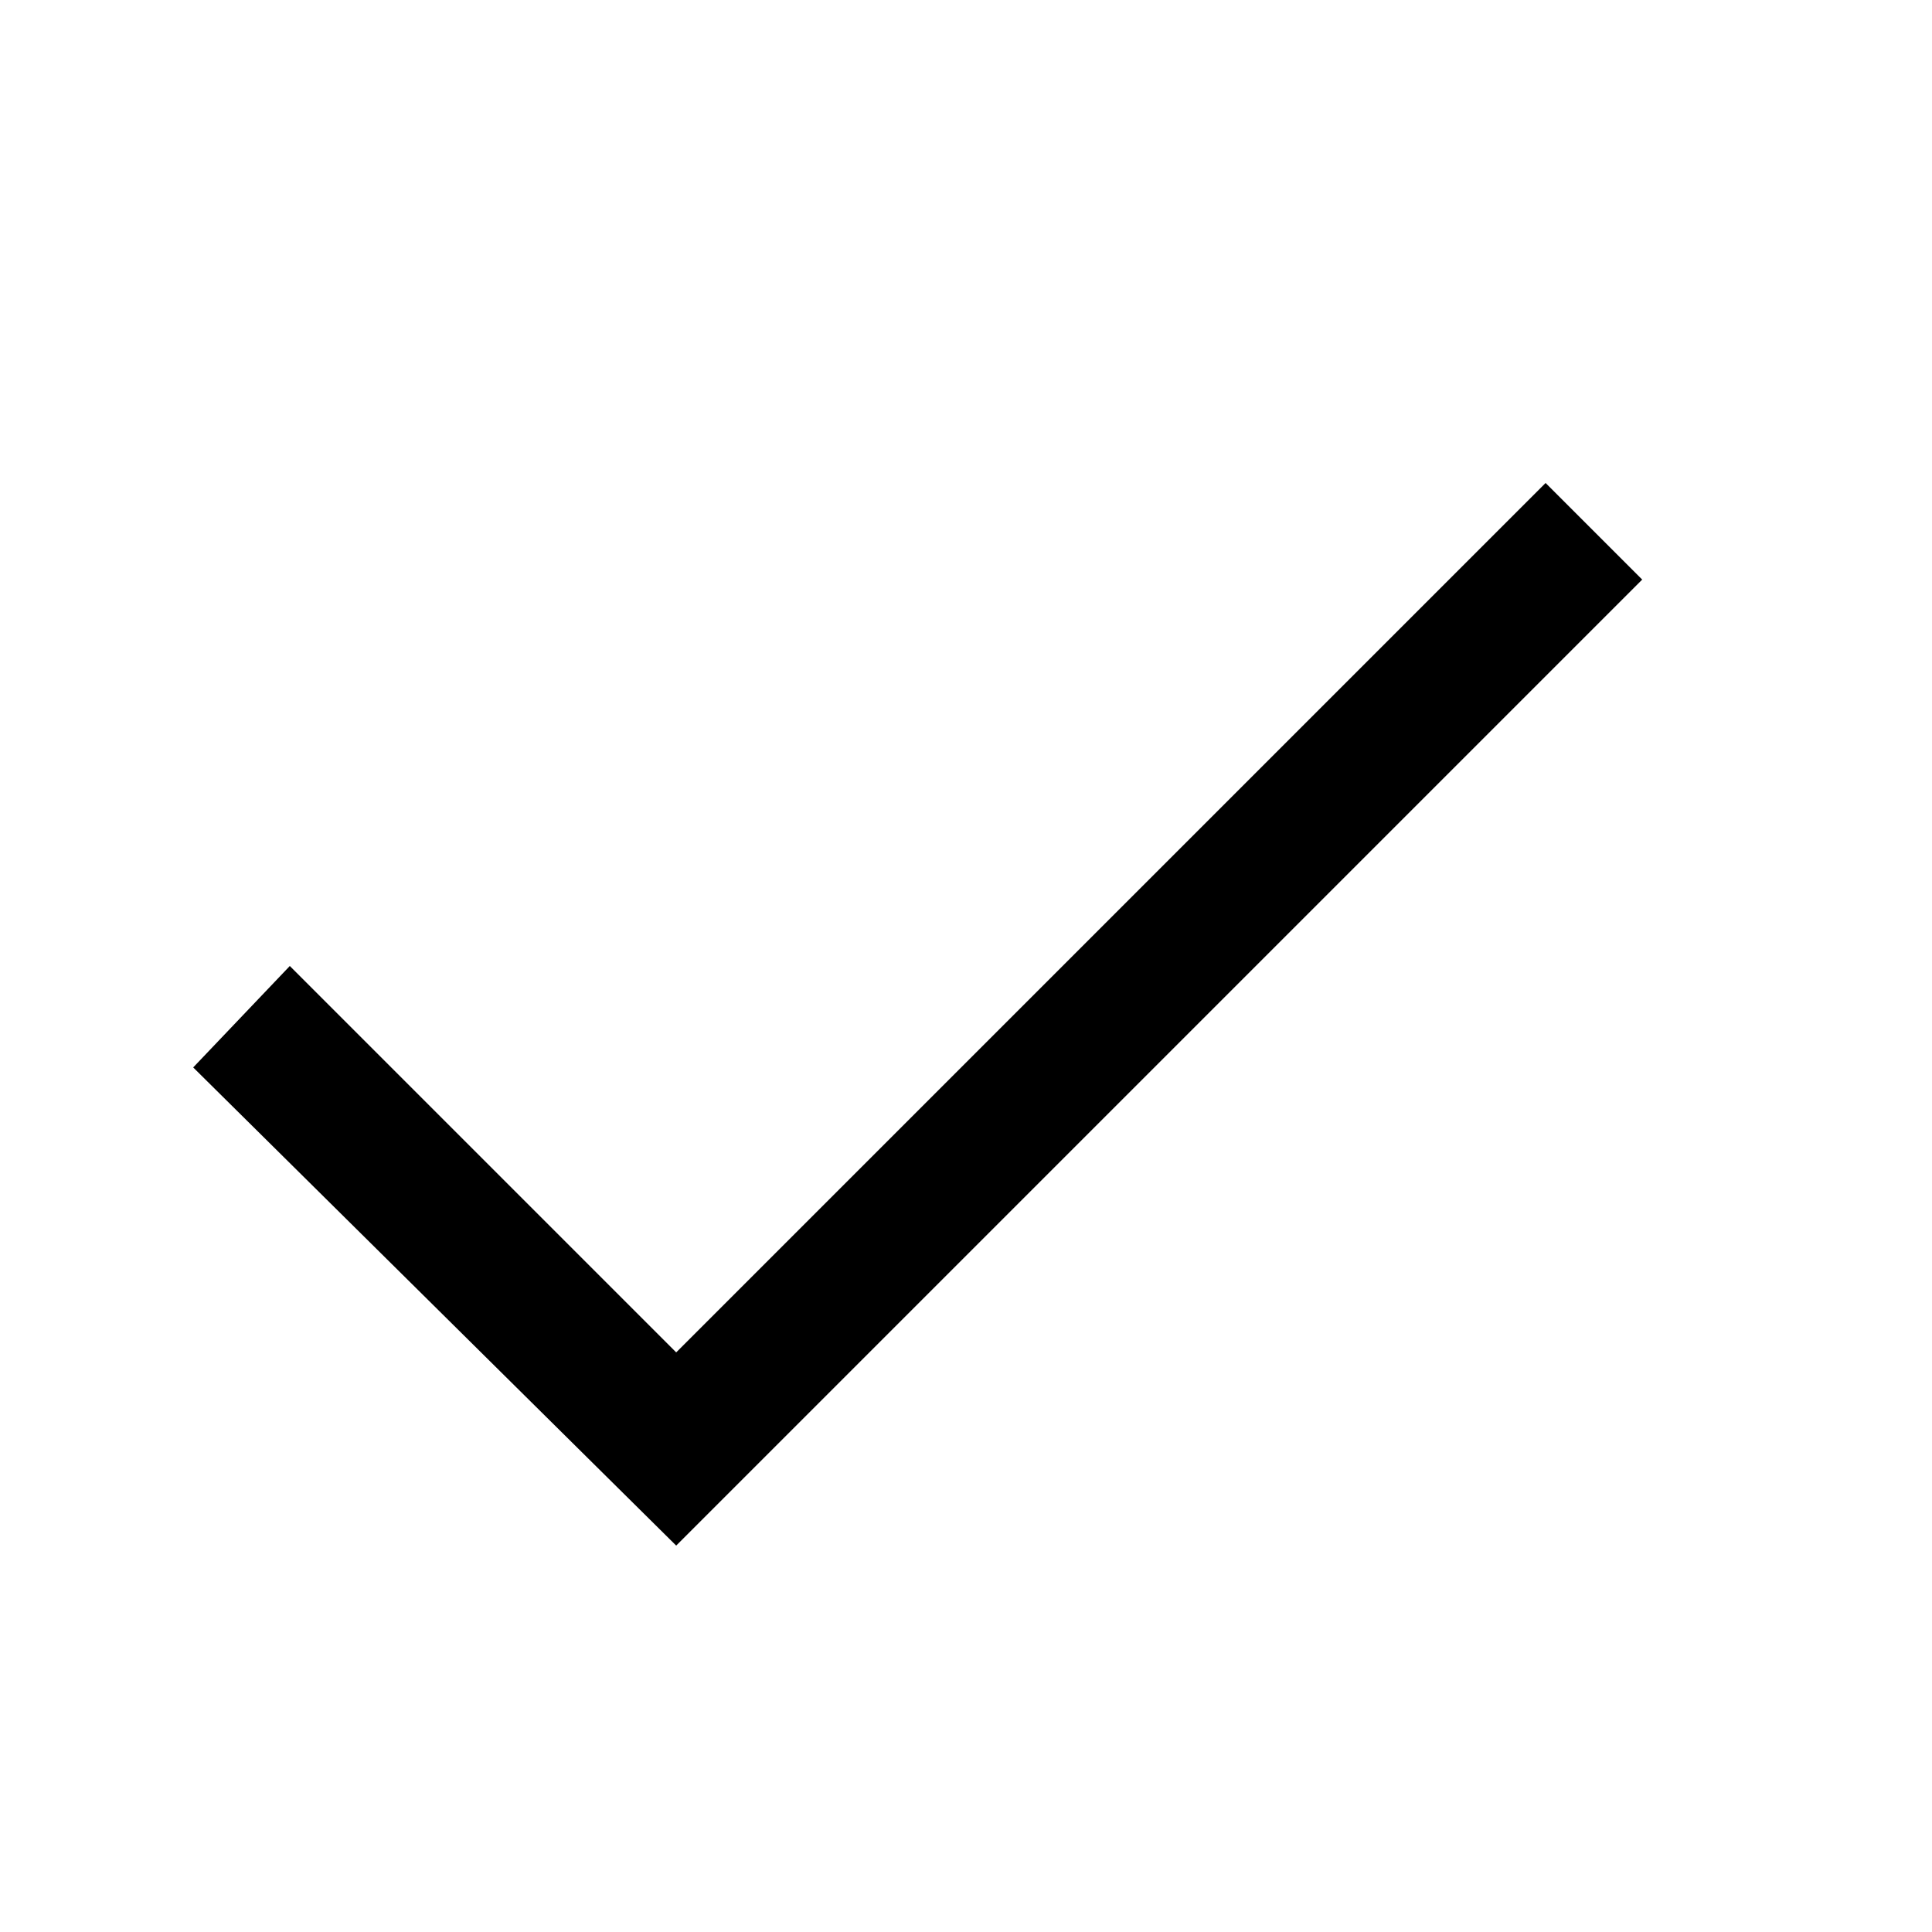
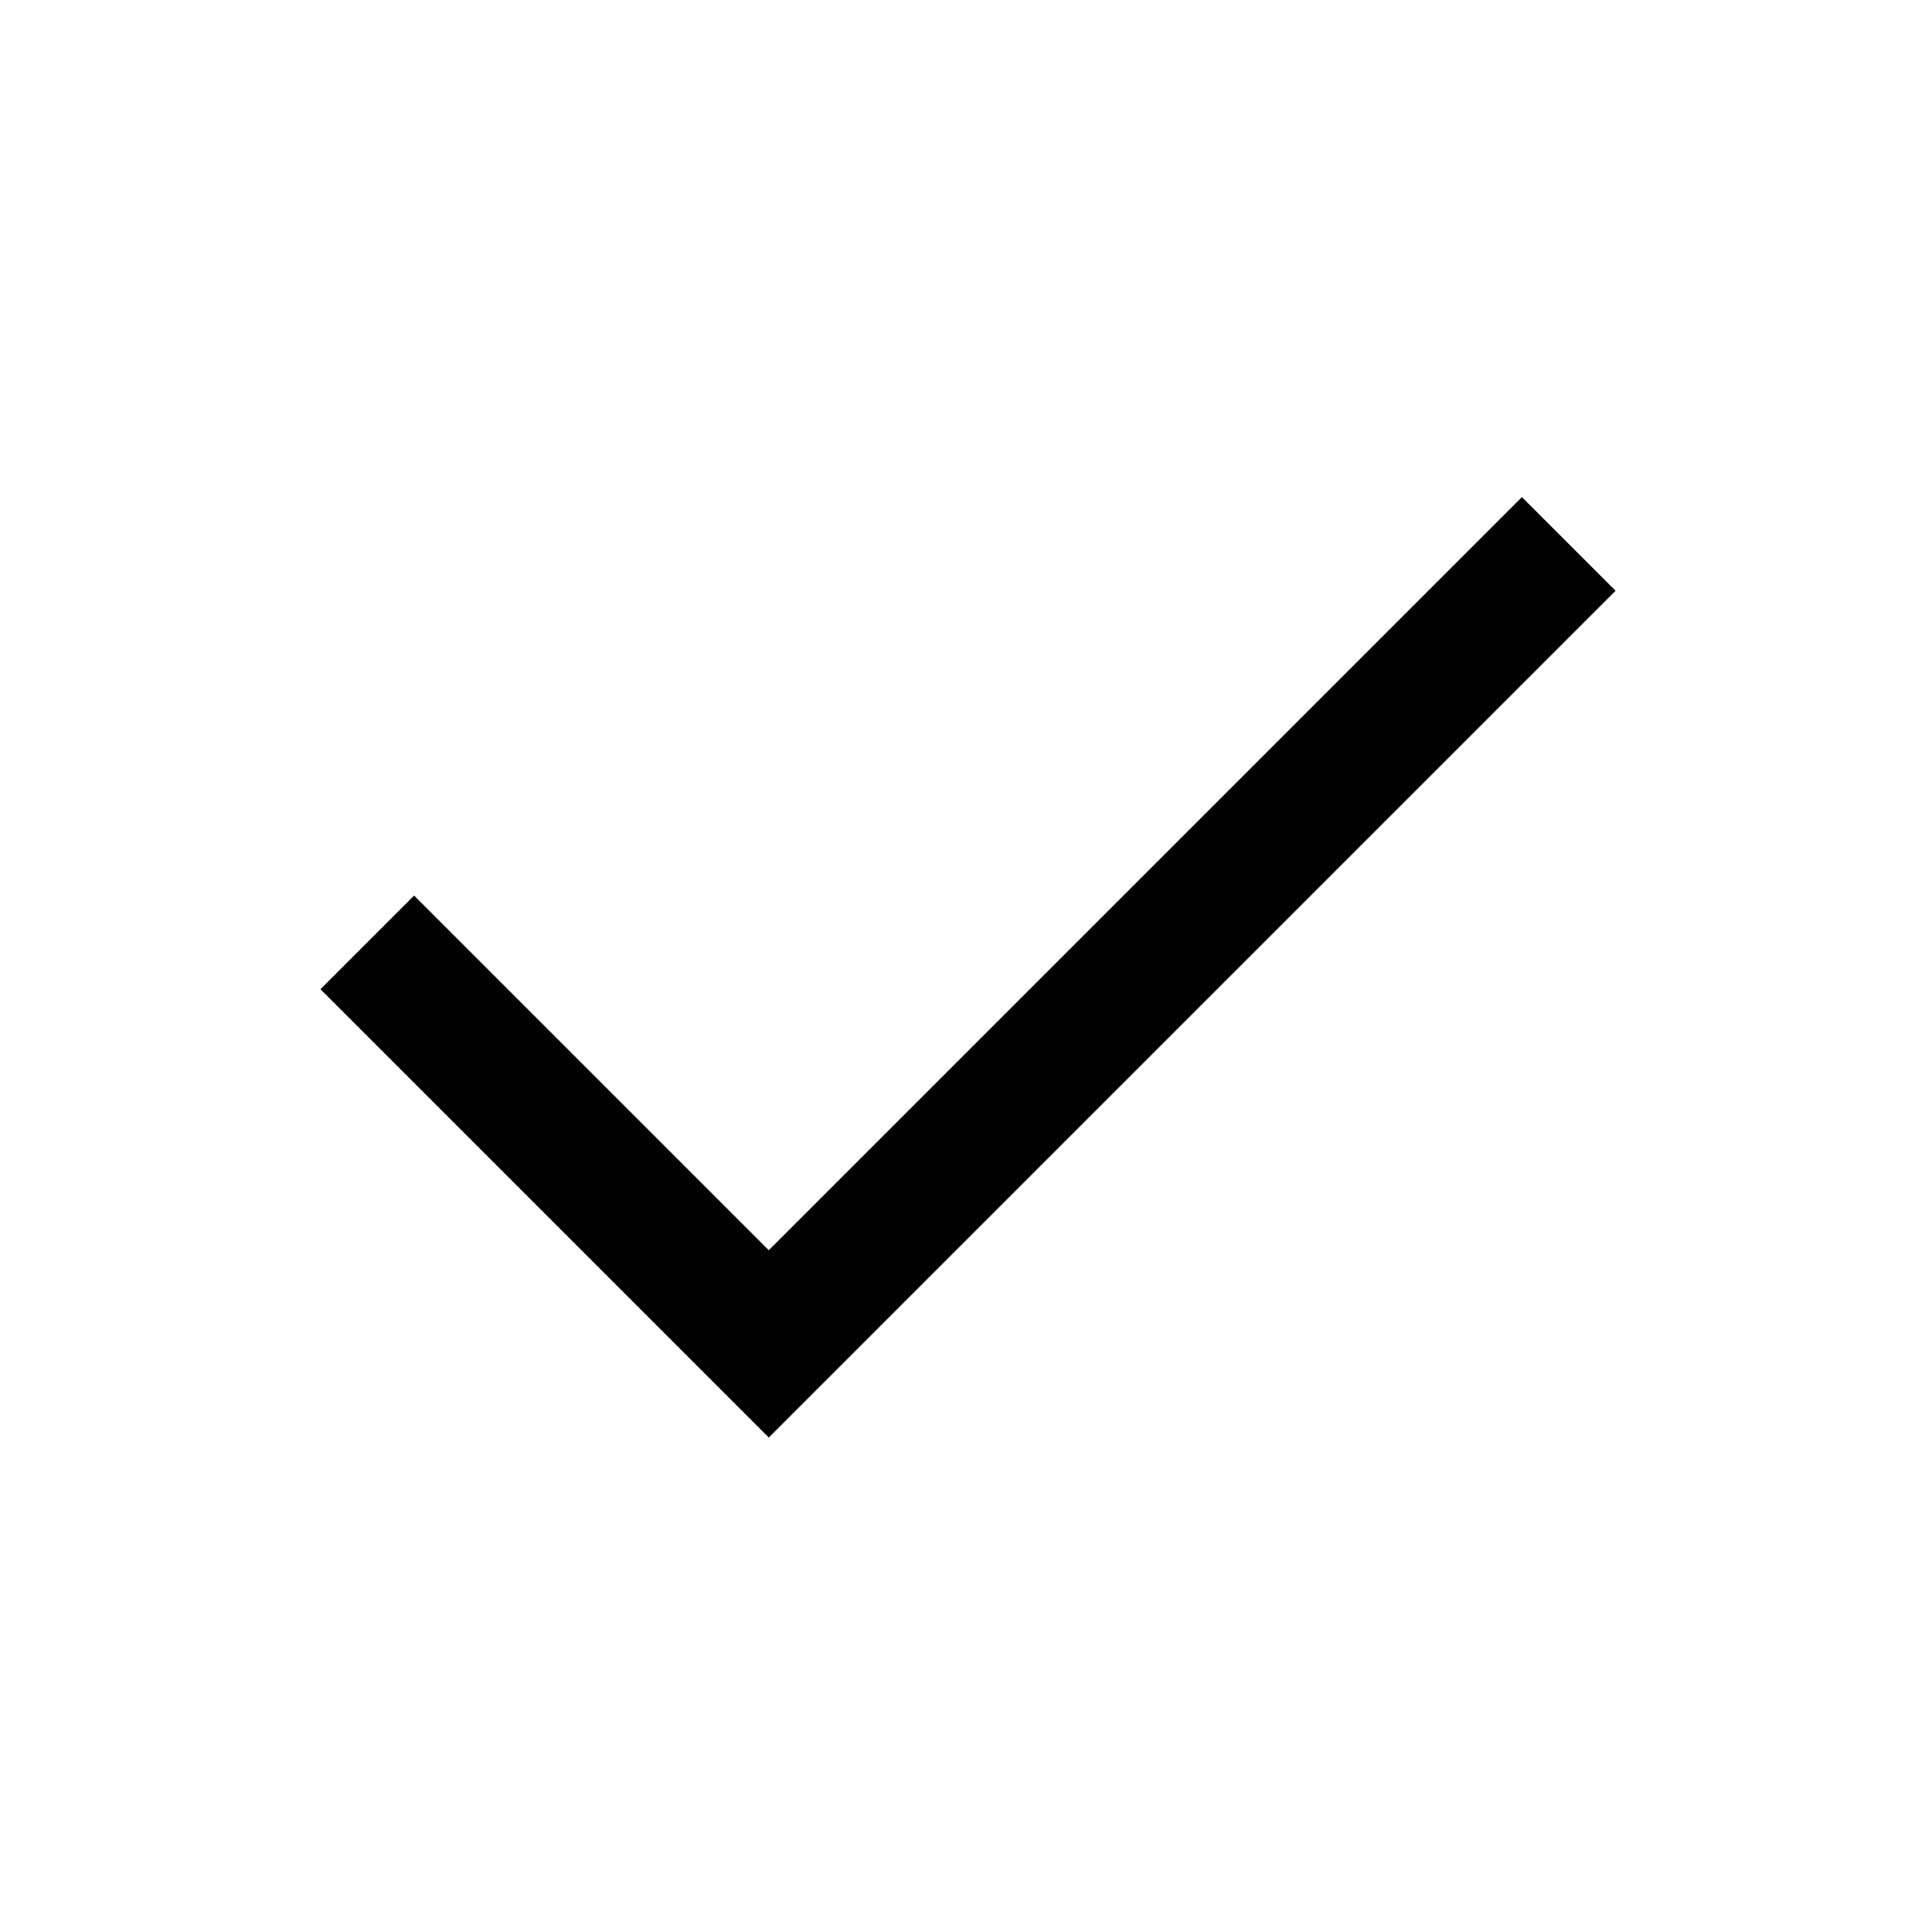
- <svg xmlns="http://www.w3.org/2000/svg" version="1.1" width="24" height="24" viewBox="2 2 20 20" enable-background="new 0 0 24.00 24.00" xml:space="preserve" id="svg4">
-   <defs id="defs8" />
-   <path fill="#000000" fill-opacity="1" stroke-width="0.2" stroke-linejoin="round" d="M 19,8 9,18 4,13.05 5,12 9,16 18,7 Z" id="path2" />
+ <svg xmlns="http://www.w3.org/2000/svg" height="24px" viewBox="0 -960 960 960" width="24px" fill="#000000">
+   <path d="M382-245.69 159.23-468.46 205.77-515 382-338.77 756.23-713l46.54 46.54L382-245.69Z" />
</svg>
